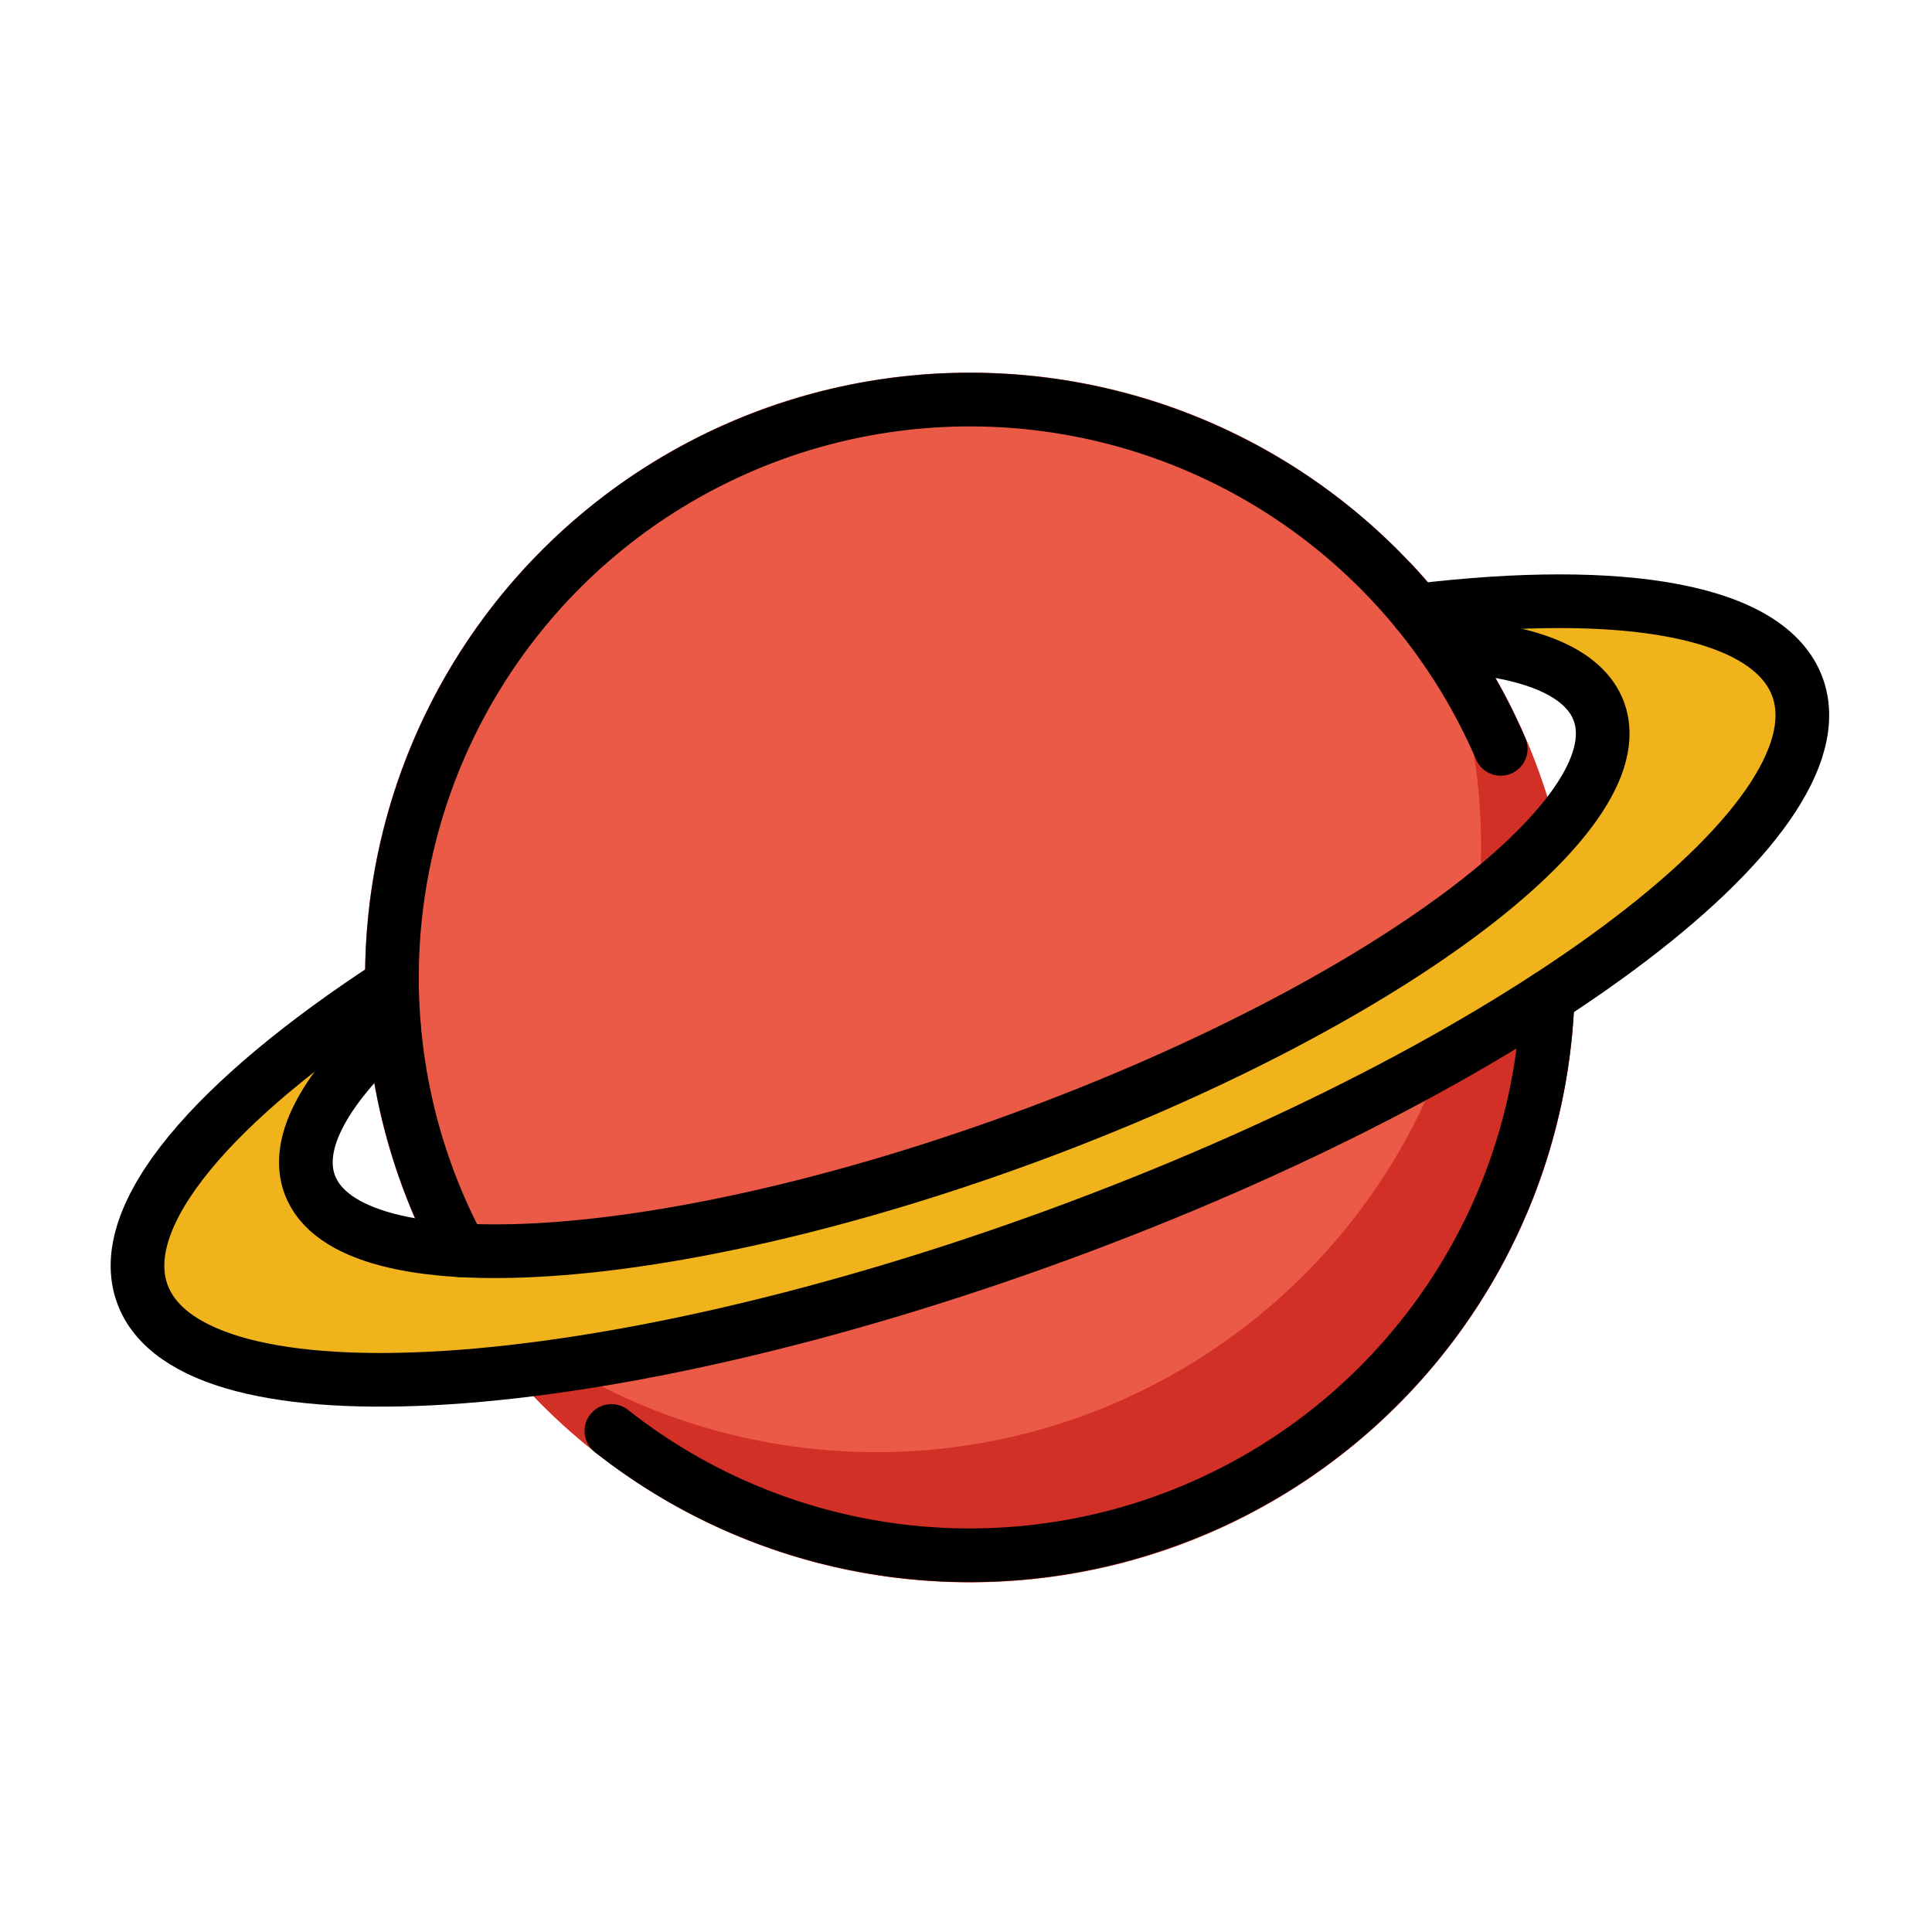
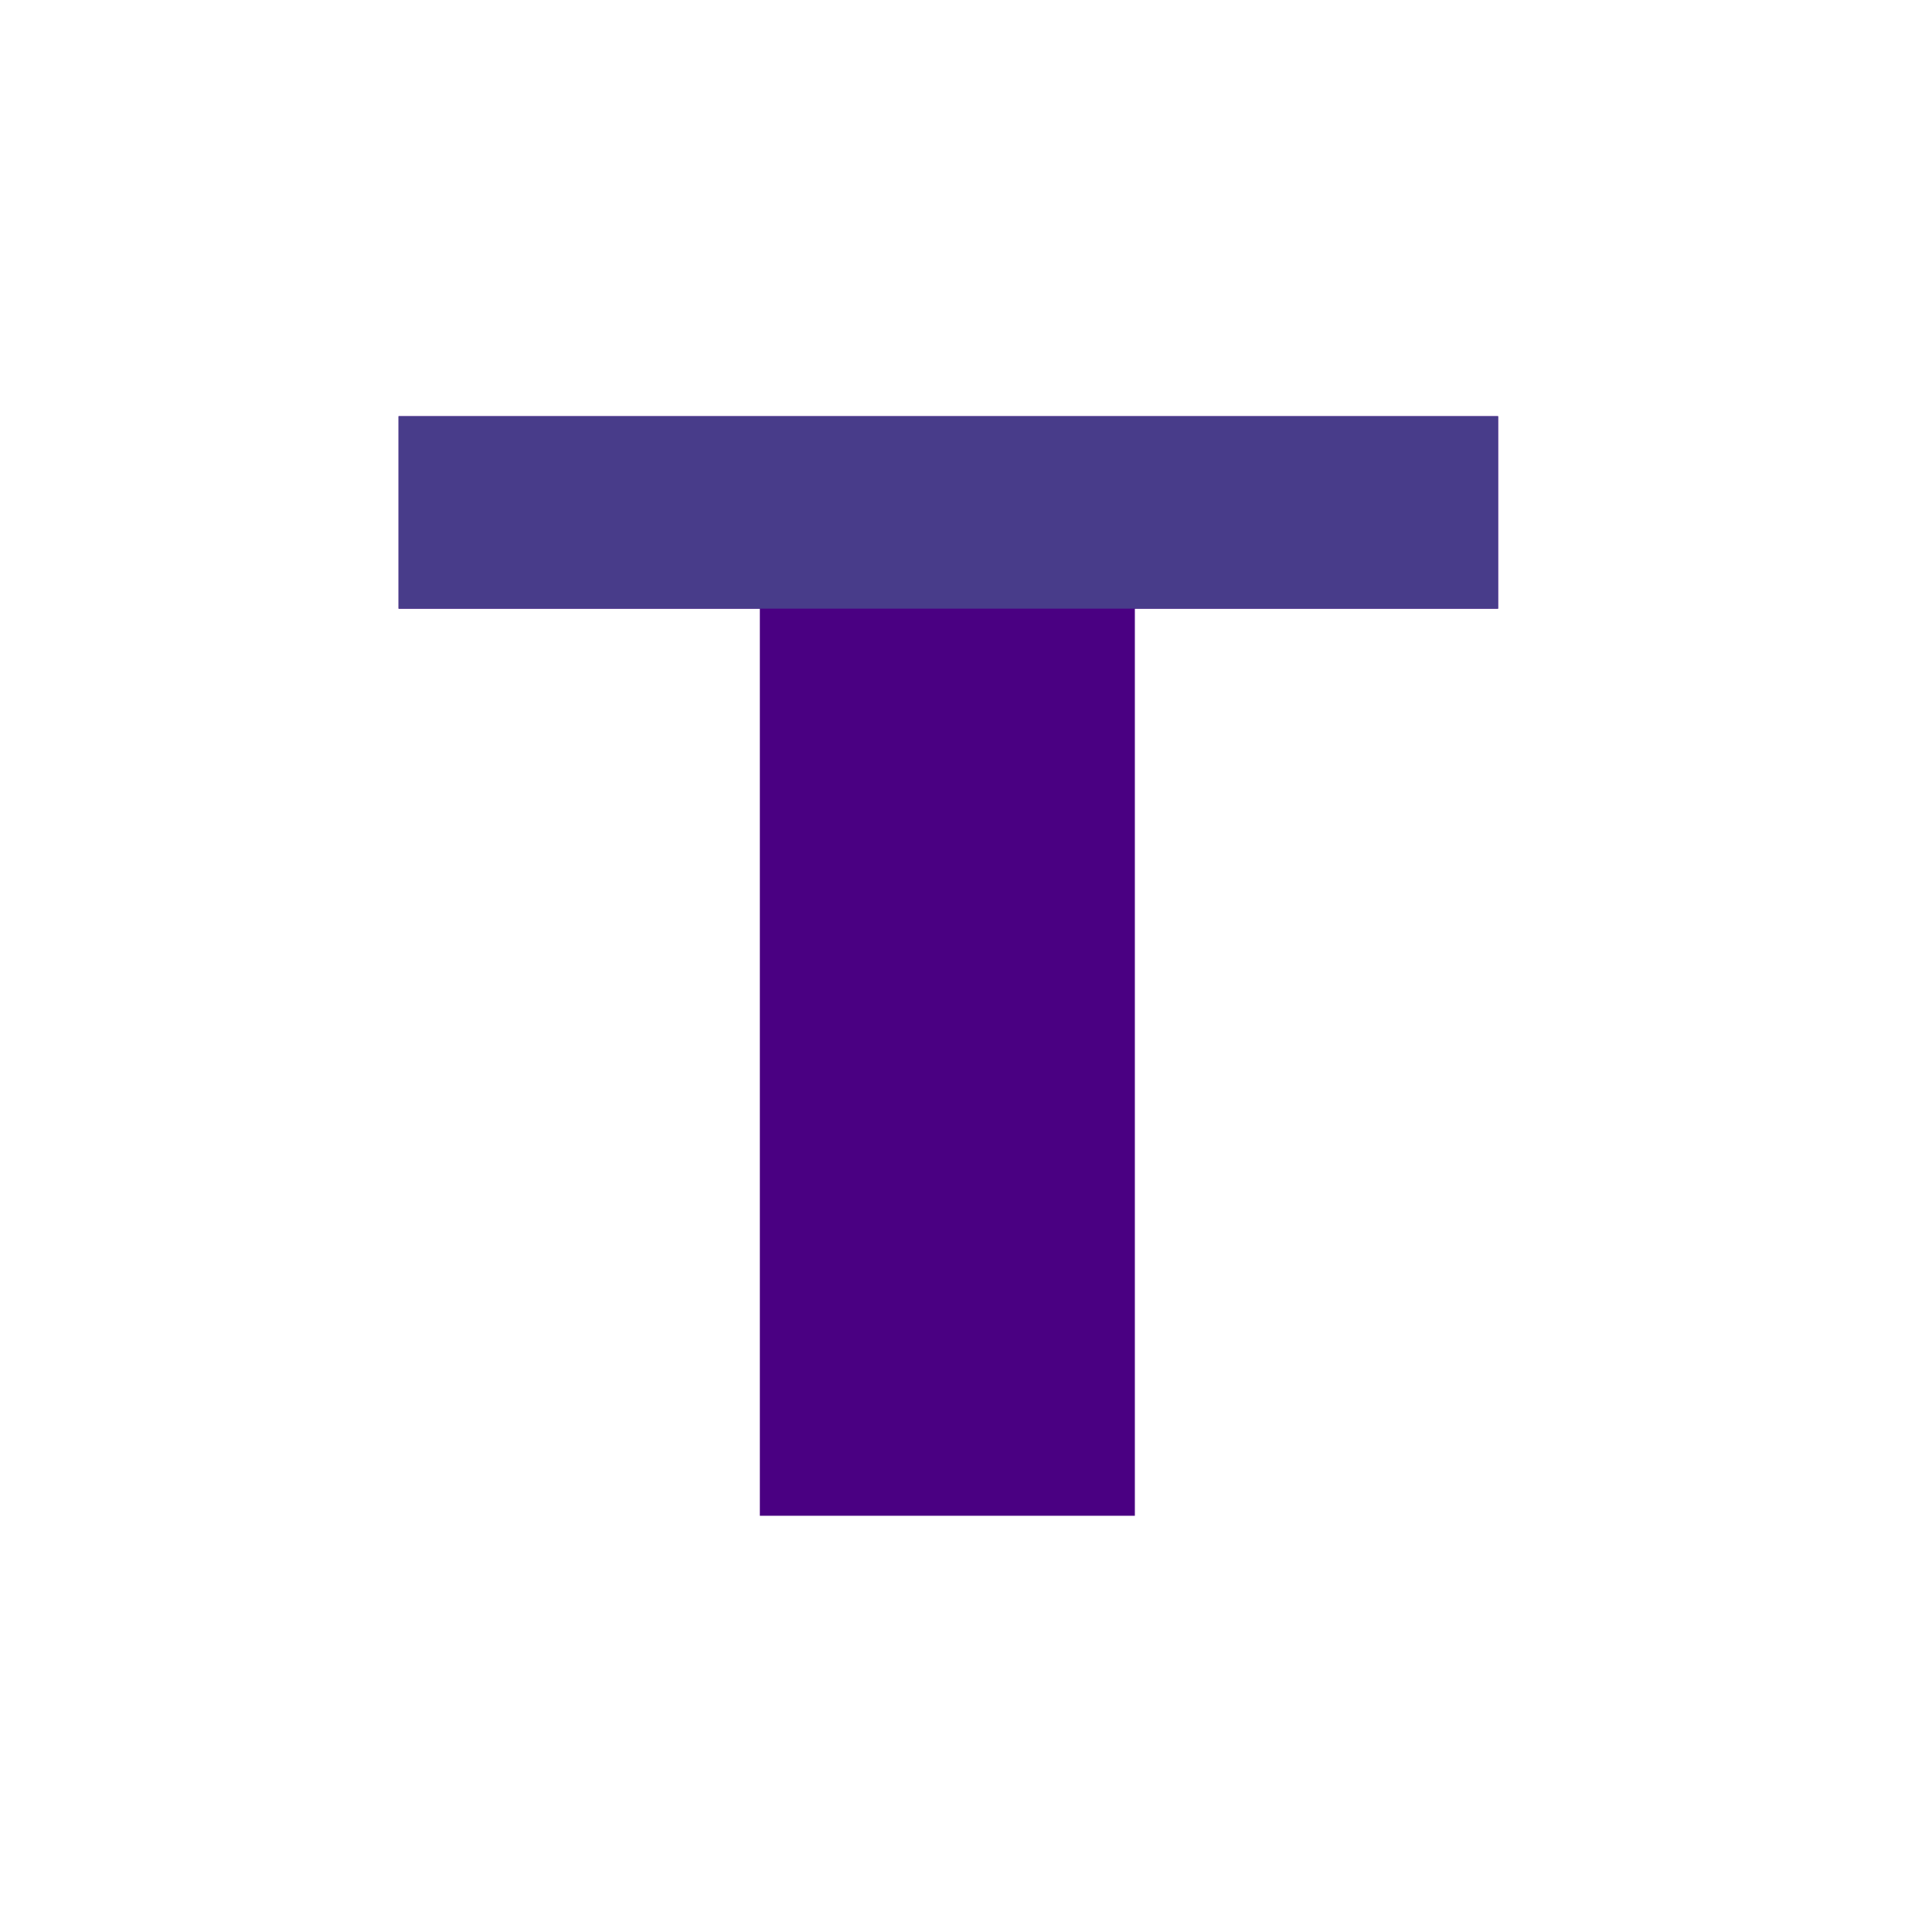
- <svg xmlns="http://www.w3.org/2000/svg" id="emoji" viewBox="0 0 72 72">
-   <g id="color">
-     <circle cx="36.146" cy="36.428" r="22.543" fill="#ea5a47" />
-     <path fill="#d22f27" d="M52.524,20.931A22.544,22.544,0,0,1,16.282,47.076,22.542,22.542,0,1,0,52.524,20.931Z" />
-     <path fill="#f1b31c" d="M52.794,22.755c7.675-.926,13.138-.024,14.192,2.849C68.826,30.622,56.51,39.754,39.478,46S7.146,53.242,5.306,48.224c-1.07-2.918,2.647-7.228,9.296-11.552l.077,1.554c-2.509,2.252-3.714,4.341-3.138,5.912,1.434,3.909,13.351,3.133,26.619-1.732s22.862-11.979,21.428-15.888c-.553-1.507-2.664-2.318-5.811-2.466Z" />
-   </g>
-   <g id="line">
-     <path fill="none" stroke="#000" stroke-linecap="round" stroke-linejoin="round" stroke-width="2" d="M17.156,46.594A21.539,21.539,0,1,1,55.927,27.907" />
-     <path fill="none" stroke="#000" stroke-linecap="round" stroke-linejoin="round" stroke-width="2" d="M57.677,37.164a21.555,21.555,0,0,1-34.892,16.164" />
-     <path fill="none" stroke="#000" stroke-linecap="round" stroke-linejoin="round" stroke-width="2" d="M52.794,22.755c7.675-.926,13.138-.024,14.192,2.849C68.826,30.622,56.51,39.754,39.478,46S7.146,53.242,5.306,48.224c-1.07-2.918,2.647-7.228,9.296-11.552" />
-     <path fill="none" stroke="#000" stroke-linecap="round" stroke-linejoin="round" stroke-width="2" d="M53.776,24.051c3.147.148,5.258.959,5.811,2.466,1.434,3.909-8.16,11.022-21.428,15.888S12.974,48.047,11.54,44.138c-.576-1.571.629-3.66,3.138-5.912" />
-   </g>
+ <svg xmlns="http://www.w3.org/2000/svg" version="1.1" width="984" height="984">
+   <path d="M0 0 C184.8 0 369.6 0 560 0 C560 32.34 560 64.68 560 98 C498.95 98 437.9 98 375 98 C375 250.46 375 402.92 375 560 C311.97 560 248.94 560 184 560 C184 407.54 184 255.08 184 98 C123.28 98 62.56 98 0 98 C0 65.66 0 33.32 0 0 Z " fill="#4A0082" transform="translate(203,212)" />
+   <path d="M0 0 C184.8 0 369.6 0 560 0 C560 32.34 560 64.68 560 98 C375.2 98 190.4 98 0 98 C0 65.66 0 33.32 0 0 Z " fill="#483C8A" transform="translate(203,212)" />
</svg>
